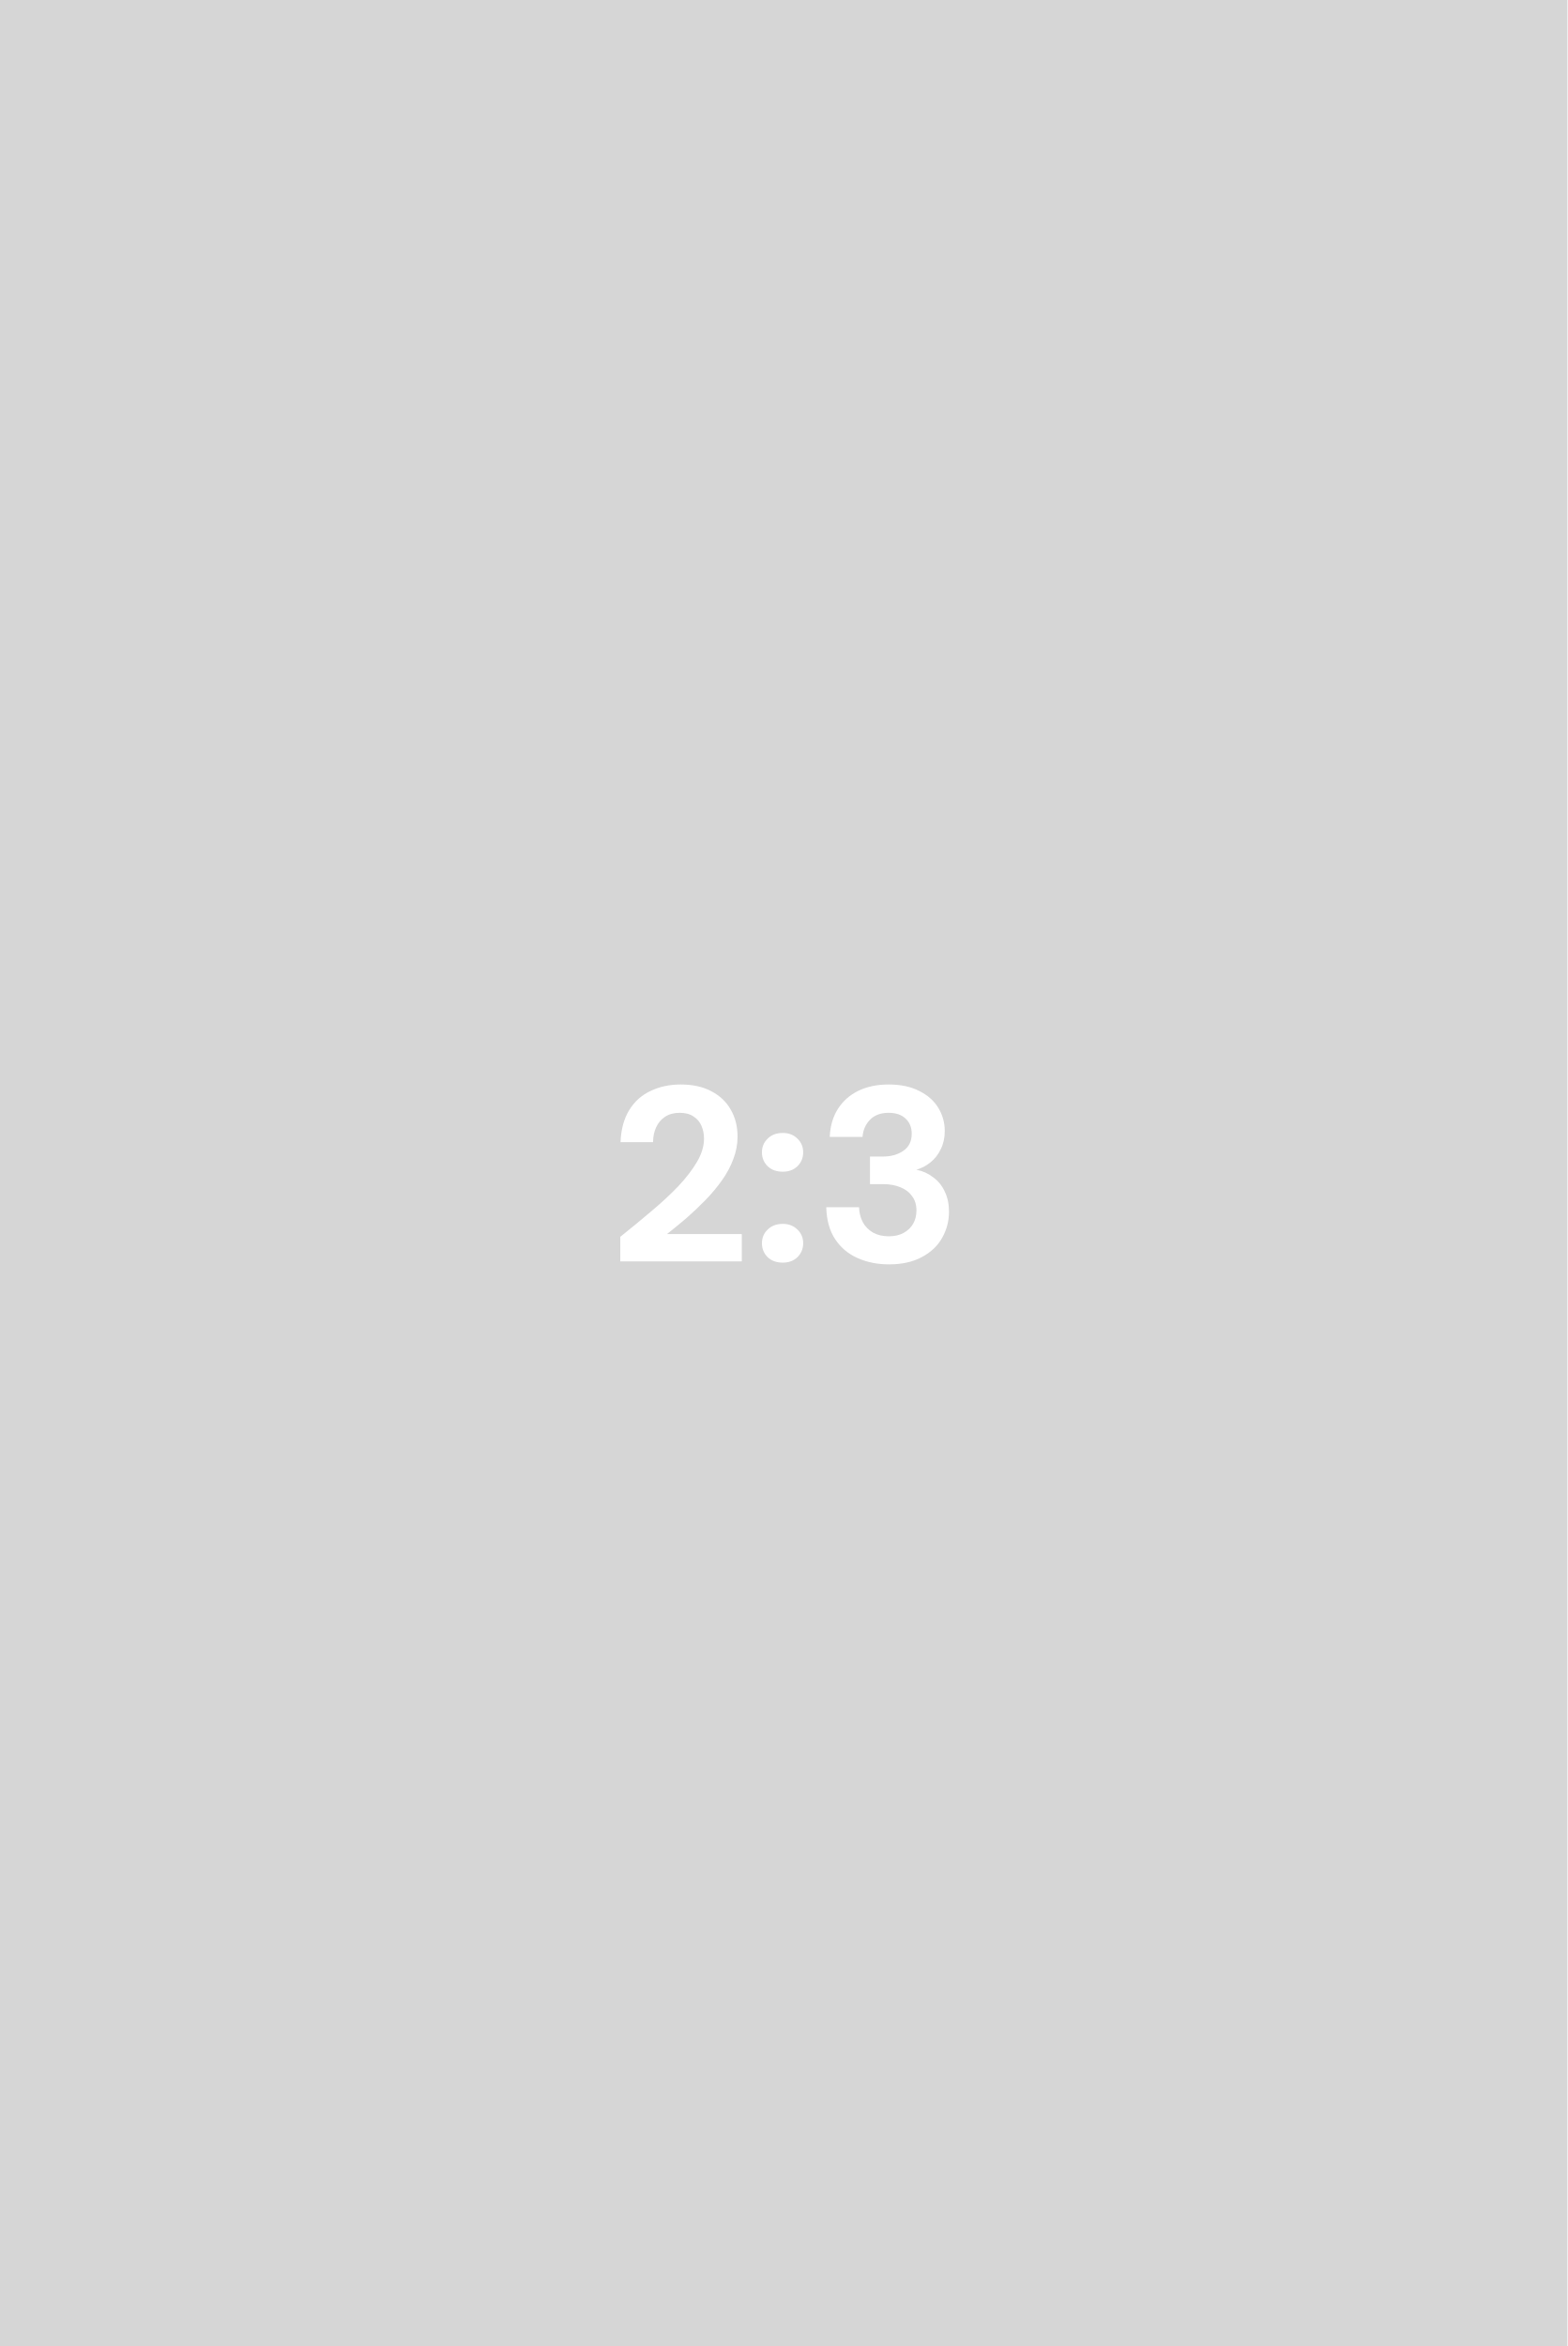
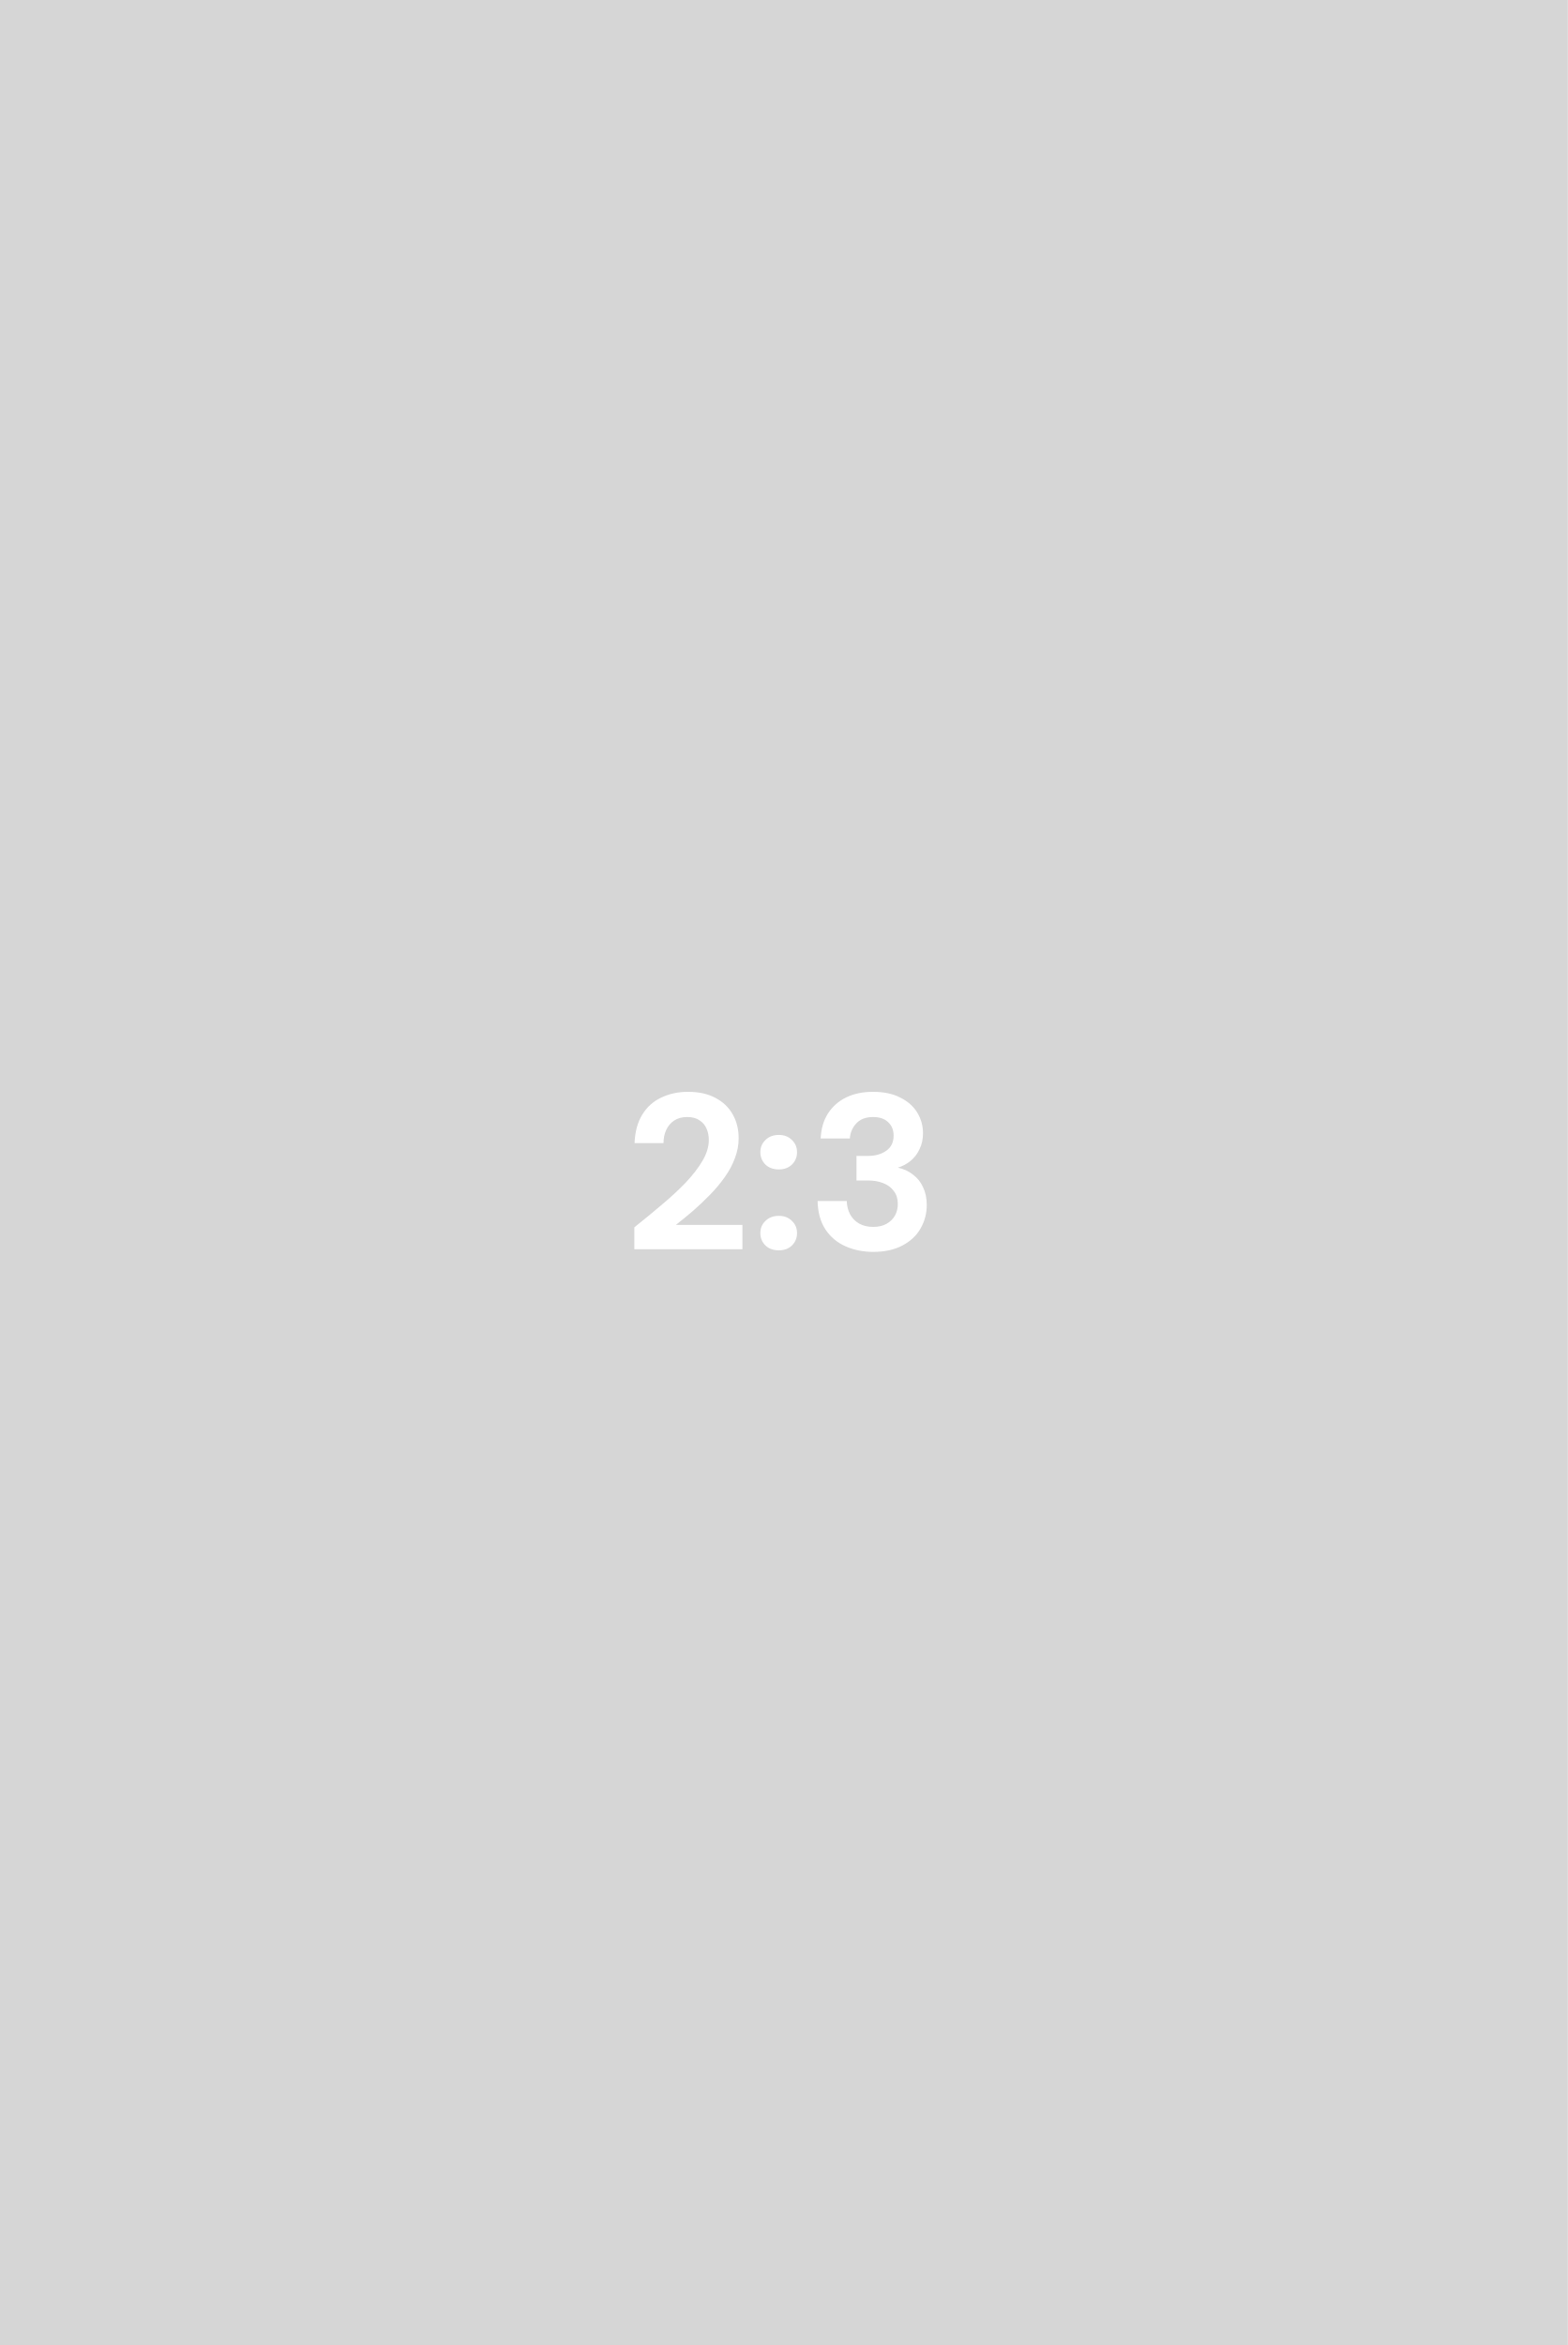
- <svg xmlns="http://www.w3.org/2000/svg" width="328" height="491" viewBox="0 0 328 491" fill="none">
-   <rect width="328" height="491" fill="#D6D6D6" />
-   <path d="M129.827 264V258.852C132.045 257.084 134.195 255.316 136.275 253.548C138.389 251.78 140.279 250.029 141.943 248.296C143.607 246.528 144.924 244.812 145.895 243.148C146.865 241.484 147.351 239.872 147.351 238.312C147.351 237.341 147.177 236.457 146.831 235.66C146.484 234.828 145.929 234.169 145.167 233.684C144.439 233.164 143.468 232.904 142.255 232.904C141.041 232.904 140.019 233.181 139.187 233.736C138.355 234.291 137.731 235.036 137.315 235.972C136.899 236.873 136.691 237.896 136.691 239.04H129.879C129.983 236.371 130.589 234.135 131.699 232.332C132.808 230.529 134.299 229.195 136.171 228.328C138.043 227.427 140.14 226.976 142.463 226.976C145.028 226.976 147.195 227.461 148.963 228.432C150.731 229.368 152.065 230.651 152.967 232.28C153.903 233.909 154.371 235.781 154.371 237.896C154.371 239.491 154.076 241.051 153.487 242.576C152.932 244.101 152.135 245.592 151.095 247.048C150.089 248.469 148.945 249.839 147.663 251.156C146.38 252.473 145.045 253.739 143.659 254.952C142.272 256.131 140.92 257.24 139.603 258.28H155.255V264H129.827ZM163.842 264.26C162.525 264.26 161.468 263.879 160.67 263.116C159.873 262.319 159.474 261.348 159.474 260.204C159.474 259.06 159.873 258.107 160.67 257.344C161.468 256.547 162.525 256.148 163.842 256.148C165.09 256.148 166.113 256.547 166.91 257.344C167.708 258.107 168.106 259.06 168.106 260.204C168.106 261.348 167.708 262.319 166.91 263.116C166.113 263.879 165.09 264.26 163.842 264.26ZM163.842 245.228C162.525 245.228 161.468 244.847 160.67 244.084C159.873 243.287 159.474 242.316 159.474 241.172C159.474 240.028 159.873 239.075 160.67 238.312C161.468 237.515 162.525 237.116 163.842 237.116C165.09 237.116 166.113 237.515 166.91 238.312C167.708 239.075 168.106 240.028 168.106 241.172C168.106 242.316 167.708 243.287 166.91 244.084C166.113 244.847 165.09 245.228 163.842 245.228ZM186.041 264.624C183.684 264.624 181.517 264.191 179.541 263.324C177.565 262.457 175.988 261.14 174.809 259.372C173.631 257.604 173.007 255.368 172.937 252.664H179.801C179.836 253.808 180.096 254.848 180.581 255.784C181.067 256.685 181.777 257.413 182.713 257.968C183.649 258.488 184.759 258.748 186.041 258.748C187.255 258.748 188.295 258.505 189.161 258.02C190.028 257.535 190.687 256.893 191.137 256.096C191.588 255.299 191.813 254.38 191.813 253.34C191.813 252.127 191.501 251.121 190.877 250.324C190.288 249.492 189.456 248.868 188.381 248.452C187.341 248.036 186.145 247.828 184.793 247.828H182.089V242.056H184.793C186.492 242.056 187.913 241.657 189.057 240.86C190.236 240.063 190.825 238.867 190.825 237.272C190.825 235.955 190.392 234.897 189.525 234.1C188.693 233.303 187.515 232.904 185.989 232.904C184.325 232.904 183.025 233.389 182.089 234.36C181.153 235.331 180.633 236.527 180.529 237.948H173.665C173.769 235.66 174.341 233.701 175.381 232.072C176.456 230.408 177.895 229.143 179.697 228.276C181.5 227.409 183.597 226.976 185.989 226.976C188.52 226.976 190.652 227.427 192.385 228.328C194.153 229.195 195.488 230.373 196.389 231.864C197.291 233.355 197.741 234.967 197.741 236.7C197.741 238.121 197.464 239.387 196.909 240.496C196.389 241.605 195.679 242.524 194.777 243.252C193.876 243.98 192.888 244.5 191.813 244.812C193.165 245.089 194.344 245.627 195.349 246.424C196.389 247.187 197.187 248.175 197.741 249.388C198.331 250.601 198.625 252.005 198.625 253.6C198.625 255.576 198.14 257.413 197.169 259.112C196.233 260.776 194.812 262.111 192.905 263.116C191.033 264.121 188.745 264.624 186.041 264.624Z" fill="white" />
+ <svg xmlns="http://www.w3.org/2000/svg" width="327" height="489" viewBox="0 0 327 489" fill="none">
+   <rect width="327" height="489" fill="#D6D6D6" />
+   <path d="M132.305 260.5V255.936C134.272 254.369 136.177 252.801 138.021 251.234C139.896 249.667 141.571 248.114 143.046 246.578C144.522 245.01 145.689 243.489 146.55 242.014C147.41 240.539 147.841 239.11 147.841 237.727C147.841 236.866 147.687 236.082 147.38 235.376C147.072 234.638 146.581 234.054 145.905 233.624C145.259 233.163 144.399 232.932 143.323 232.932C142.247 232.932 141.341 233.178 140.603 233.67C139.865 234.162 139.312 234.822 138.943 235.652C138.575 236.451 138.39 237.358 138.39 238.372H132.351C132.443 236.006 132.981 234.023 133.965 232.425C134.948 230.827 136.27 229.644 137.929 228.875C139.589 228.076 141.448 227.677 143.507 227.677C145.782 227.677 147.702 228.107 149.27 228.968C150.837 229.797 152.02 230.935 152.82 232.379C153.649 233.823 154.064 235.483 154.064 237.358C154.064 238.772 153.803 240.155 153.28 241.507C152.789 242.859 152.082 244.181 151.16 245.471C150.269 246.731 149.254 247.945 148.117 249.113C146.98 250.281 145.797 251.403 144.568 252.479C143.338 253.524 142.14 254.507 140.972 255.429H154.848V260.5H132.305ZM162.461 260.731C161.293 260.731 160.356 260.392 159.649 259.716C158.942 259.009 158.589 258.149 158.589 257.135C158.589 256.12 158.942 255.275 159.649 254.599C160.356 253.892 161.293 253.539 162.461 253.539C163.568 253.539 164.474 253.892 165.181 254.599C165.888 255.275 166.241 256.12 166.241 257.135C166.241 258.149 165.888 259.009 165.181 259.716C164.474 260.392 163.568 260.731 162.461 260.731ZM162.461 243.858C161.293 243.858 160.356 243.52 159.649 242.844C158.942 242.137 158.589 241.276 158.589 240.262C158.589 239.248 158.942 238.403 159.649 237.727C160.356 237.02 161.293 236.666 162.461 236.666C163.568 236.666 164.474 237.02 165.181 237.727C165.888 238.403 166.241 239.248 166.241 240.262C166.241 241.276 165.888 242.137 165.181 242.844C164.474 243.52 163.568 243.858 162.461 243.858ZM182.142 261.053C180.052 261.053 178.131 260.669 176.379 259.901C174.627 259.132 173.229 257.964 172.184 256.397C171.139 254.83 170.586 252.847 170.524 250.45H176.61C176.64 251.464 176.871 252.386 177.301 253.216C177.731 254.015 178.361 254.661 179.191 255.152C180.021 255.613 181.004 255.844 182.142 255.844C183.217 255.844 184.139 255.629 184.908 255.199C185.676 254.768 186.26 254.2 186.659 253.493C187.059 252.786 187.259 251.971 187.259 251.049C187.259 249.974 186.982 249.083 186.429 248.376C185.906 247.638 185.169 247.085 184.216 246.716C183.294 246.347 182.234 246.163 181.035 246.163H178.638V241.046H181.035C182.541 241.046 183.801 240.692 184.815 239.985C185.86 239.279 186.383 238.218 186.383 236.805C186.383 235.637 185.999 234.699 185.23 233.992C184.493 233.286 183.448 232.932 182.096 232.932C180.62 232.932 179.468 233.362 178.638 234.223C177.808 235.084 177.347 236.144 177.255 237.404H171.17C171.262 235.375 171.769 233.639 172.691 232.195C173.644 230.719 174.919 229.598 176.517 228.829C178.116 228.061 179.975 227.677 182.096 227.677C184.339 227.677 186.229 228.076 187.766 228.875C189.333 229.644 190.516 230.689 191.316 232.01C192.115 233.332 192.514 234.761 192.514 236.297C192.514 237.558 192.268 238.679 191.777 239.663C191.316 240.646 190.685 241.461 189.886 242.106C189.087 242.751 188.211 243.212 187.259 243.489C188.457 243.735 189.502 244.211 190.394 244.918C191.316 245.594 192.022 246.47 192.514 247.546C193.037 248.622 193.298 249.866 193.298 251.28C193.298 253.032 192.868 254.661 192.007 256.167C191.177 257.642 189.917 258.825 188.227 259.716C186.567 260.608 184.539 261.053 182.142 261.053Z" fill="white" />
</svg>
